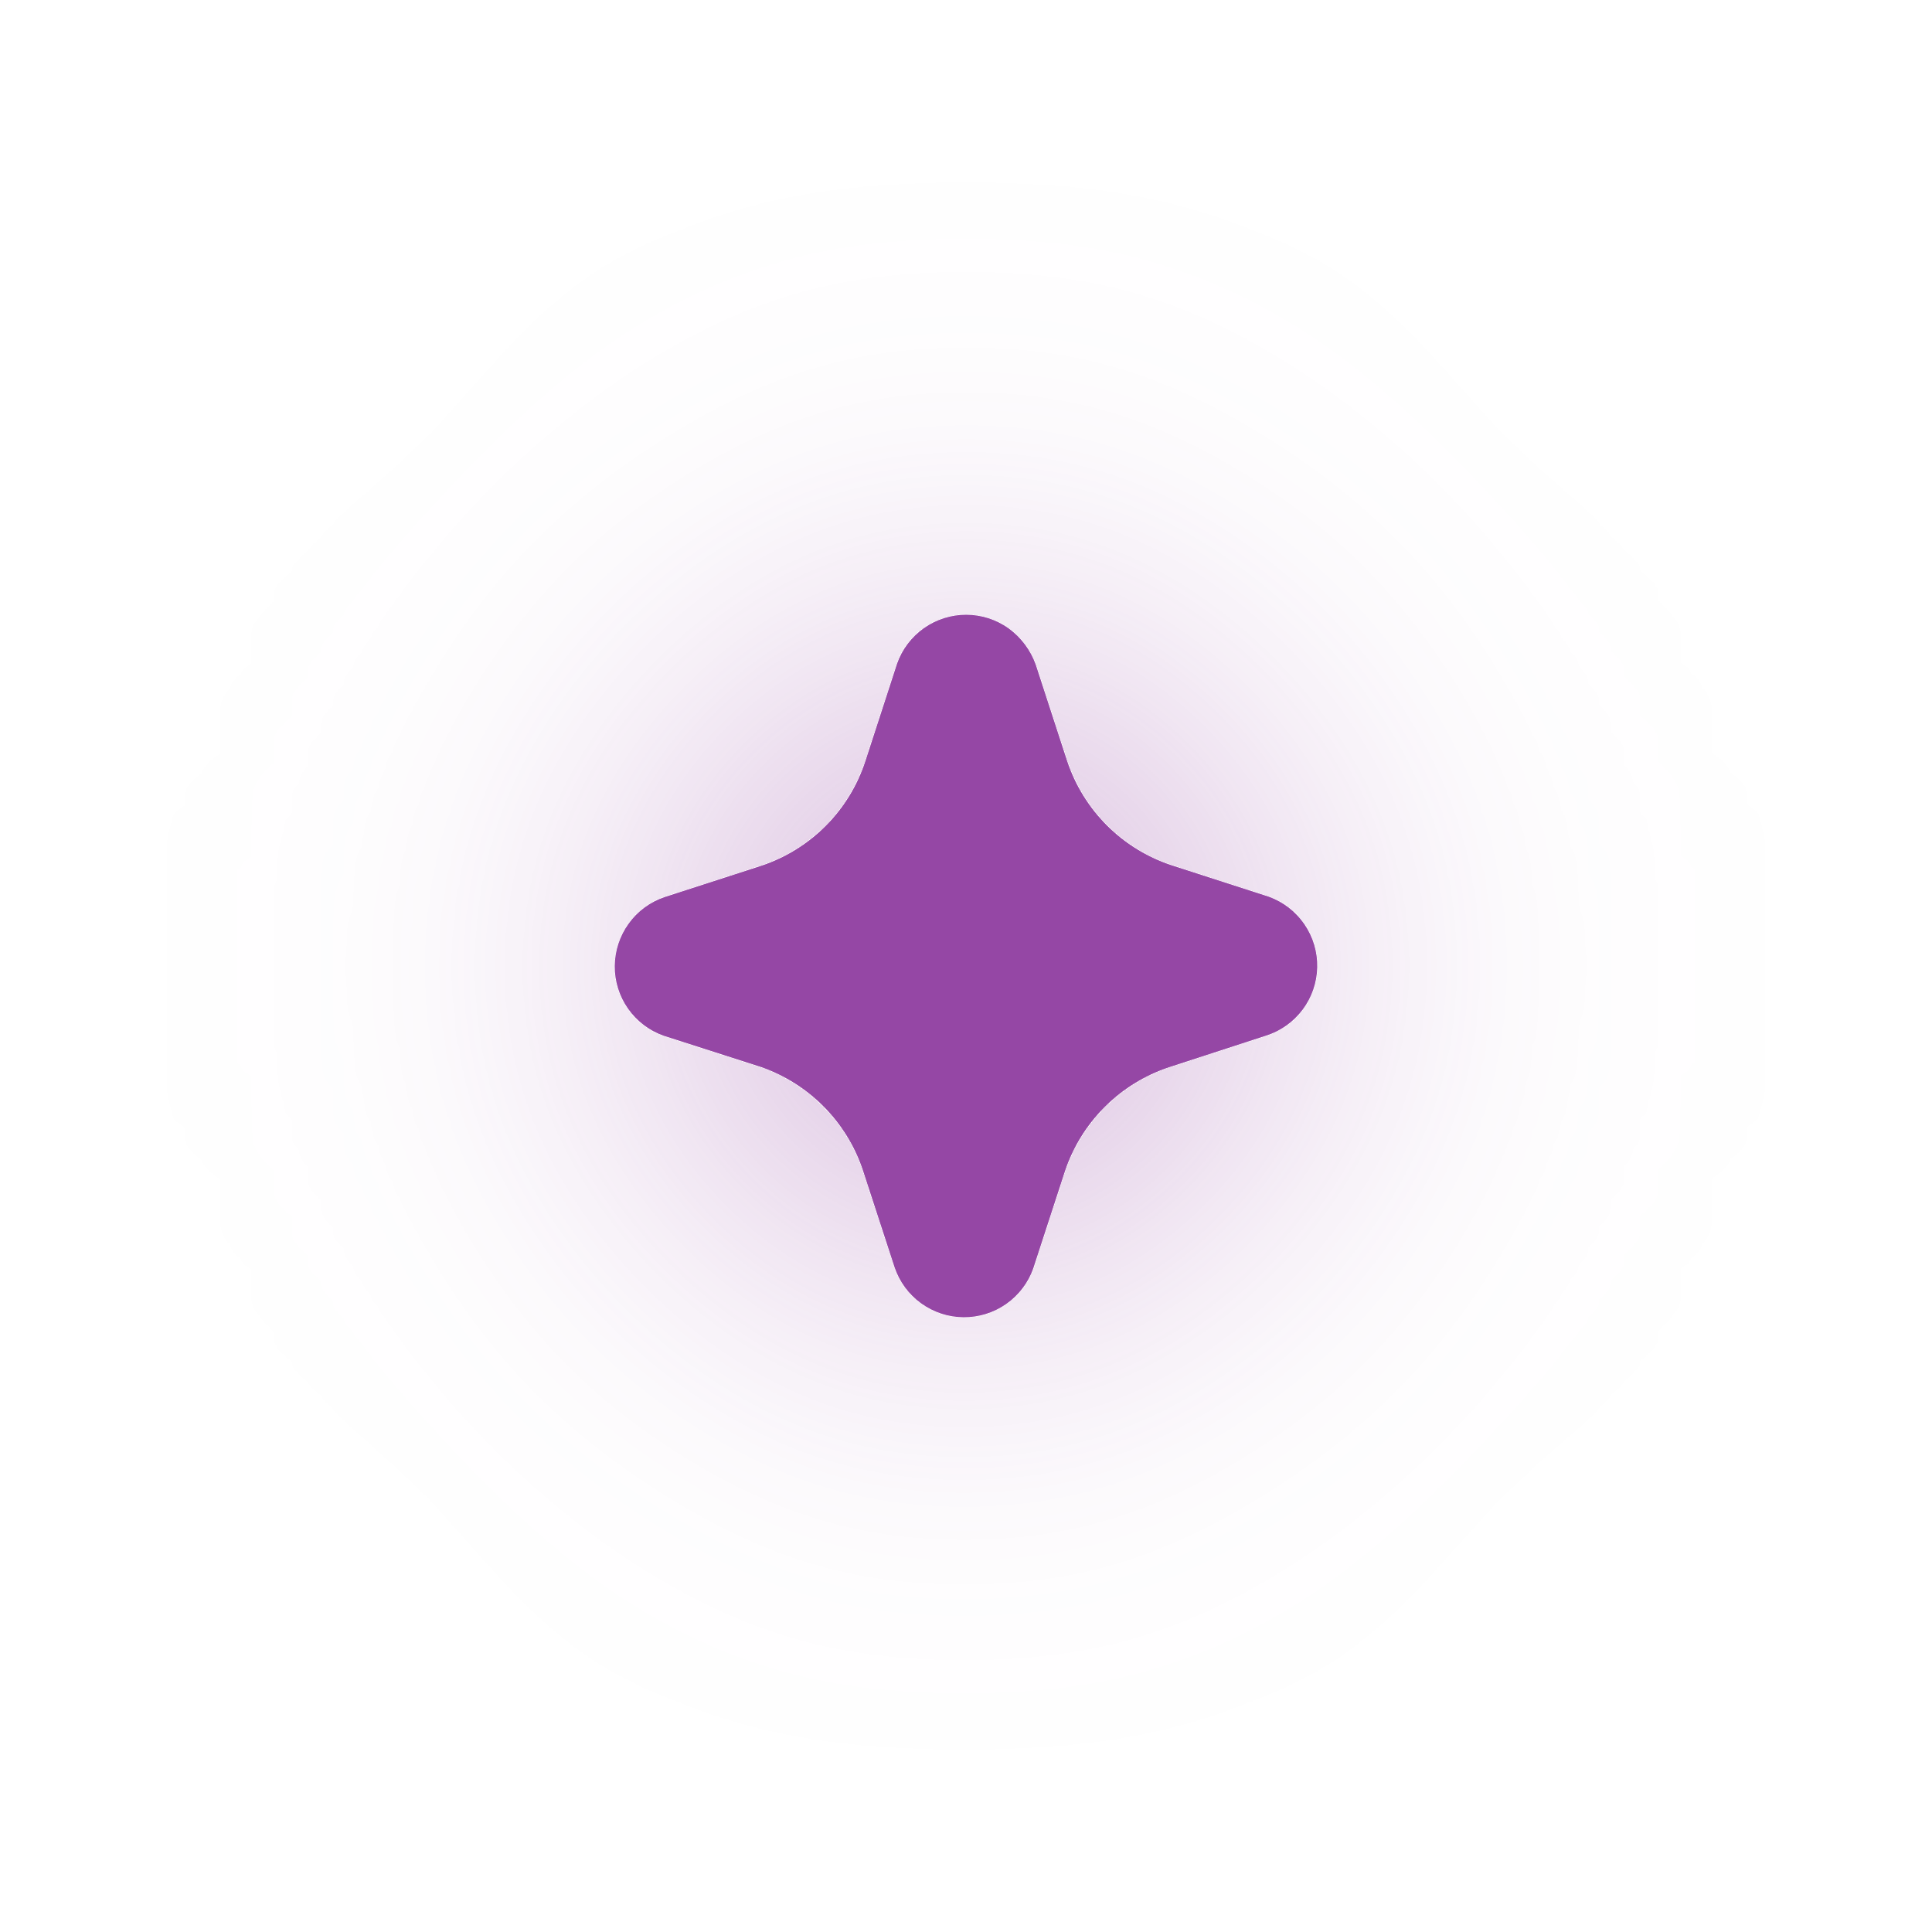
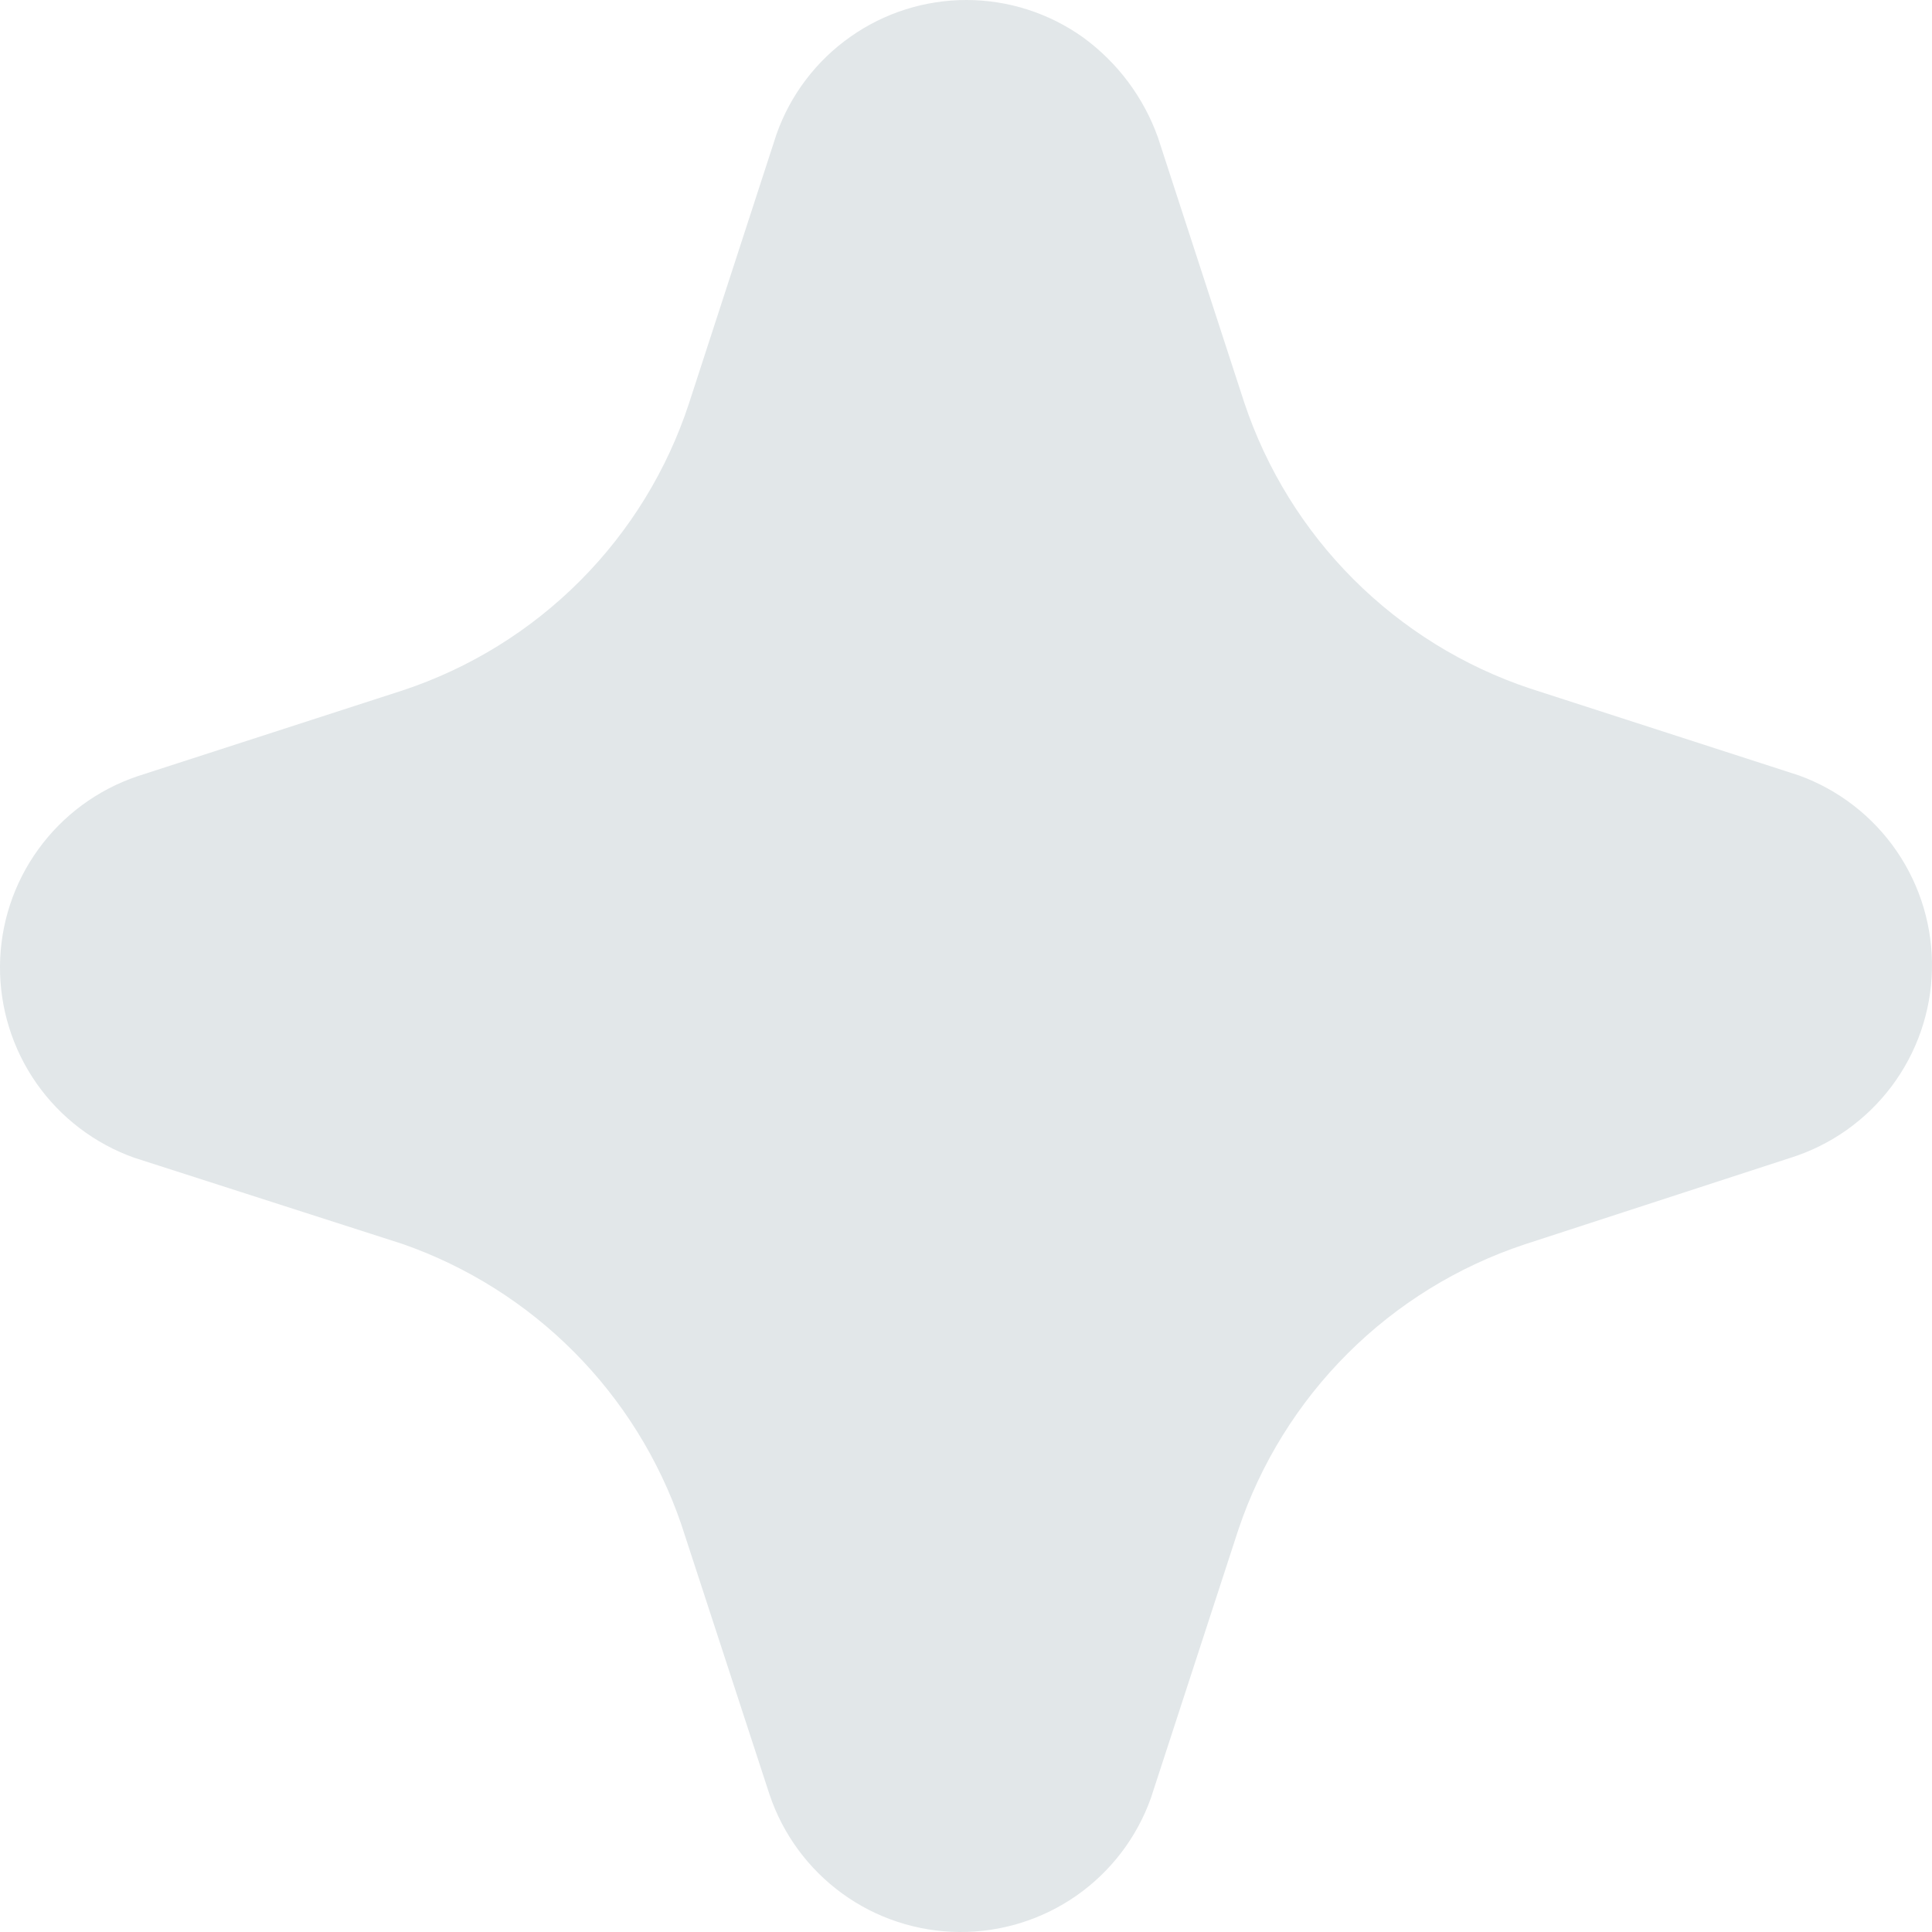
- <svg xmlns="http://www.w3.org/2000/svg" width="88" height="88" viewBox="0 0 88 88" fill="none">
-   <g filter="url(#filter0_d_3194_446)">
-     <path d="M42.084 28.609C42.649 28.211 43.323 27.998 44.014 28C44.704 28.002 45.377 28.218 45.94 28.619C46.51 29.035 46.942 29.611 47.179 30.277L48.61 34.67C48.977 35.771 49.596 36.772 50.416 37.593C51.237 38.415 52.238 39.034 53.339 39.403L57.793 40.843C58.452 41.081 59.019 41.52 59.414 42.097C59.81 42.674 60.015 43.361 59.999 44.061C59.984 44.761 59.749 45.438 59.328 45.997C58.907 46.556 58.321 46.969 57.652 47.178L53.25 48.612C52.147 48.978 51.145 49.596 50.323 50.417C49.5 51.237 48.88 52.237 48.511 53.338L47.063 57.779C46.831 58.434 46.399 58.999 45.83 59.397C45.26 59.795 44.58 60.006 43.885 60C43.191 59.994 42.515 59.772 41.952 59.364C41.389 58.956 40.968 58.383 40.746 57.725L39.283 53.245C38.916 52.174 38.31 51.2 37.511 50.396C36.712 49.592 35.742 48.98 34.672 48.605L30.221 47.175C29.567 46.942 29.002 46.511 28.603 45.941C28.205 45.372 27.994 44.693 28 43.999C28.006 43.304 28.228 42.629 28.635 42.066C29.042 41.503 29.614 41.081 30.273 40.859L34.672 39.435C35.78 39.067 36.786 38.445 37.61 37.618C38.434 36.791 39.052 35.782 39.414 34.673L40.861 30.222C41.092 29.569 41.521 29.006 42.084 28.609Z" fill="#9547A5" />
-   </g>
-   <defs>
-     <filter id="filter0_d_3194_446" x="0" y="0" width="88" height="88" filterUnits="userSpaceOnUse" color-interpolation-filters="sRGB">
-       <feFlood flood-opacity="0" result="BackgroundImageFix" />
-       <feColorMatrix in="SourceAlpha" type="matrix" values="0 0 0 0 0 0 0 0 0 0 0 0 0 0 0 0 0 0 127 0" result="hardAlpha" />
-       <feOffset />
-       <feGaussianBlur stdDeviation="14" />
-       <feComposite in2="hardAlpha" operator="out" />
-       <feColorMatrix type="matrix" values="0 0 0 0 0.561 0 0 0 0 0.231 0 0 0 0 0.62 0 0 0 0.5 0" />
-       <feBlend mode="normal" in2="BackgroundImageFix" result="effect1_dropShadow_3194_446" />
-       <feBlend mode="normal" in="SourceGraphic" in2="effect1_dropShadow_3194_446" result="shape" />
-     </filter>
-   </defs>
+ <svg xmlns="http://www.w3.org/2000/svg" width="40" height="40" viewBox="0 0 40 40" fill="none">
+   <path d="M17.606 0.762C18.311 0.264 19.154 -0.002 20.017 1.14441e-05C20.88 0.002 21.722 0.273 22.424 0.774C23.137 1.294 23.677 2.014 23.974 2.846L25.762 8.337C26.222 9.714 26.995 10.965 28.021 11.992C29.047 13.018 30.297 13.793 31.674 14.253L37.241 16.053C38.065 16.351 38.773 16.899 39.268 17.621C39.763 18.343 40.018 19.202 39.999 20.076C39.98 20.951 39.686 21.797 39.16 22.496C38.633 23.195 37.901 23.712 37.065 23.973L31.562 25.765C30.184 26.223 28.931 26.995 27.903 28.021C26.875 29.046 26.1 30.296 25.638 31.673L23.829 37.224C23.538 38.042 22.999 38.749 22.287 39.247C21.575 39.744 20.726 40.007 19.857 40C18.988 39.992 18.143 39.715 17.44 39.205C16.737 38.695 16.21 37.979 15.933 37.156L14.104 31.557C13.644 30.217 12.887 28.999 11.889 27.995C10.891 26.99 9.677 26.225 8.34 25.757L2.777 23.969C1.959 23.677 1.252 23.138 0.754 22.427C0.257 21.715 -0.007 20.866 0 19.998C0.007 19.13 0.284 18.286 0.794 17.583C1.303 16.879 2.018 16.352 2.841 16.073L8.34 14.293C9.725 13.834 10.983 13.056 12.013 12.022C13.042 10.989 13.815 9.728 14.268 8.341L16.077 2.778C16.365 1.962 16.901 1.258 17.606 0.762Z" fill="#E2E7E9" />
</svg>
